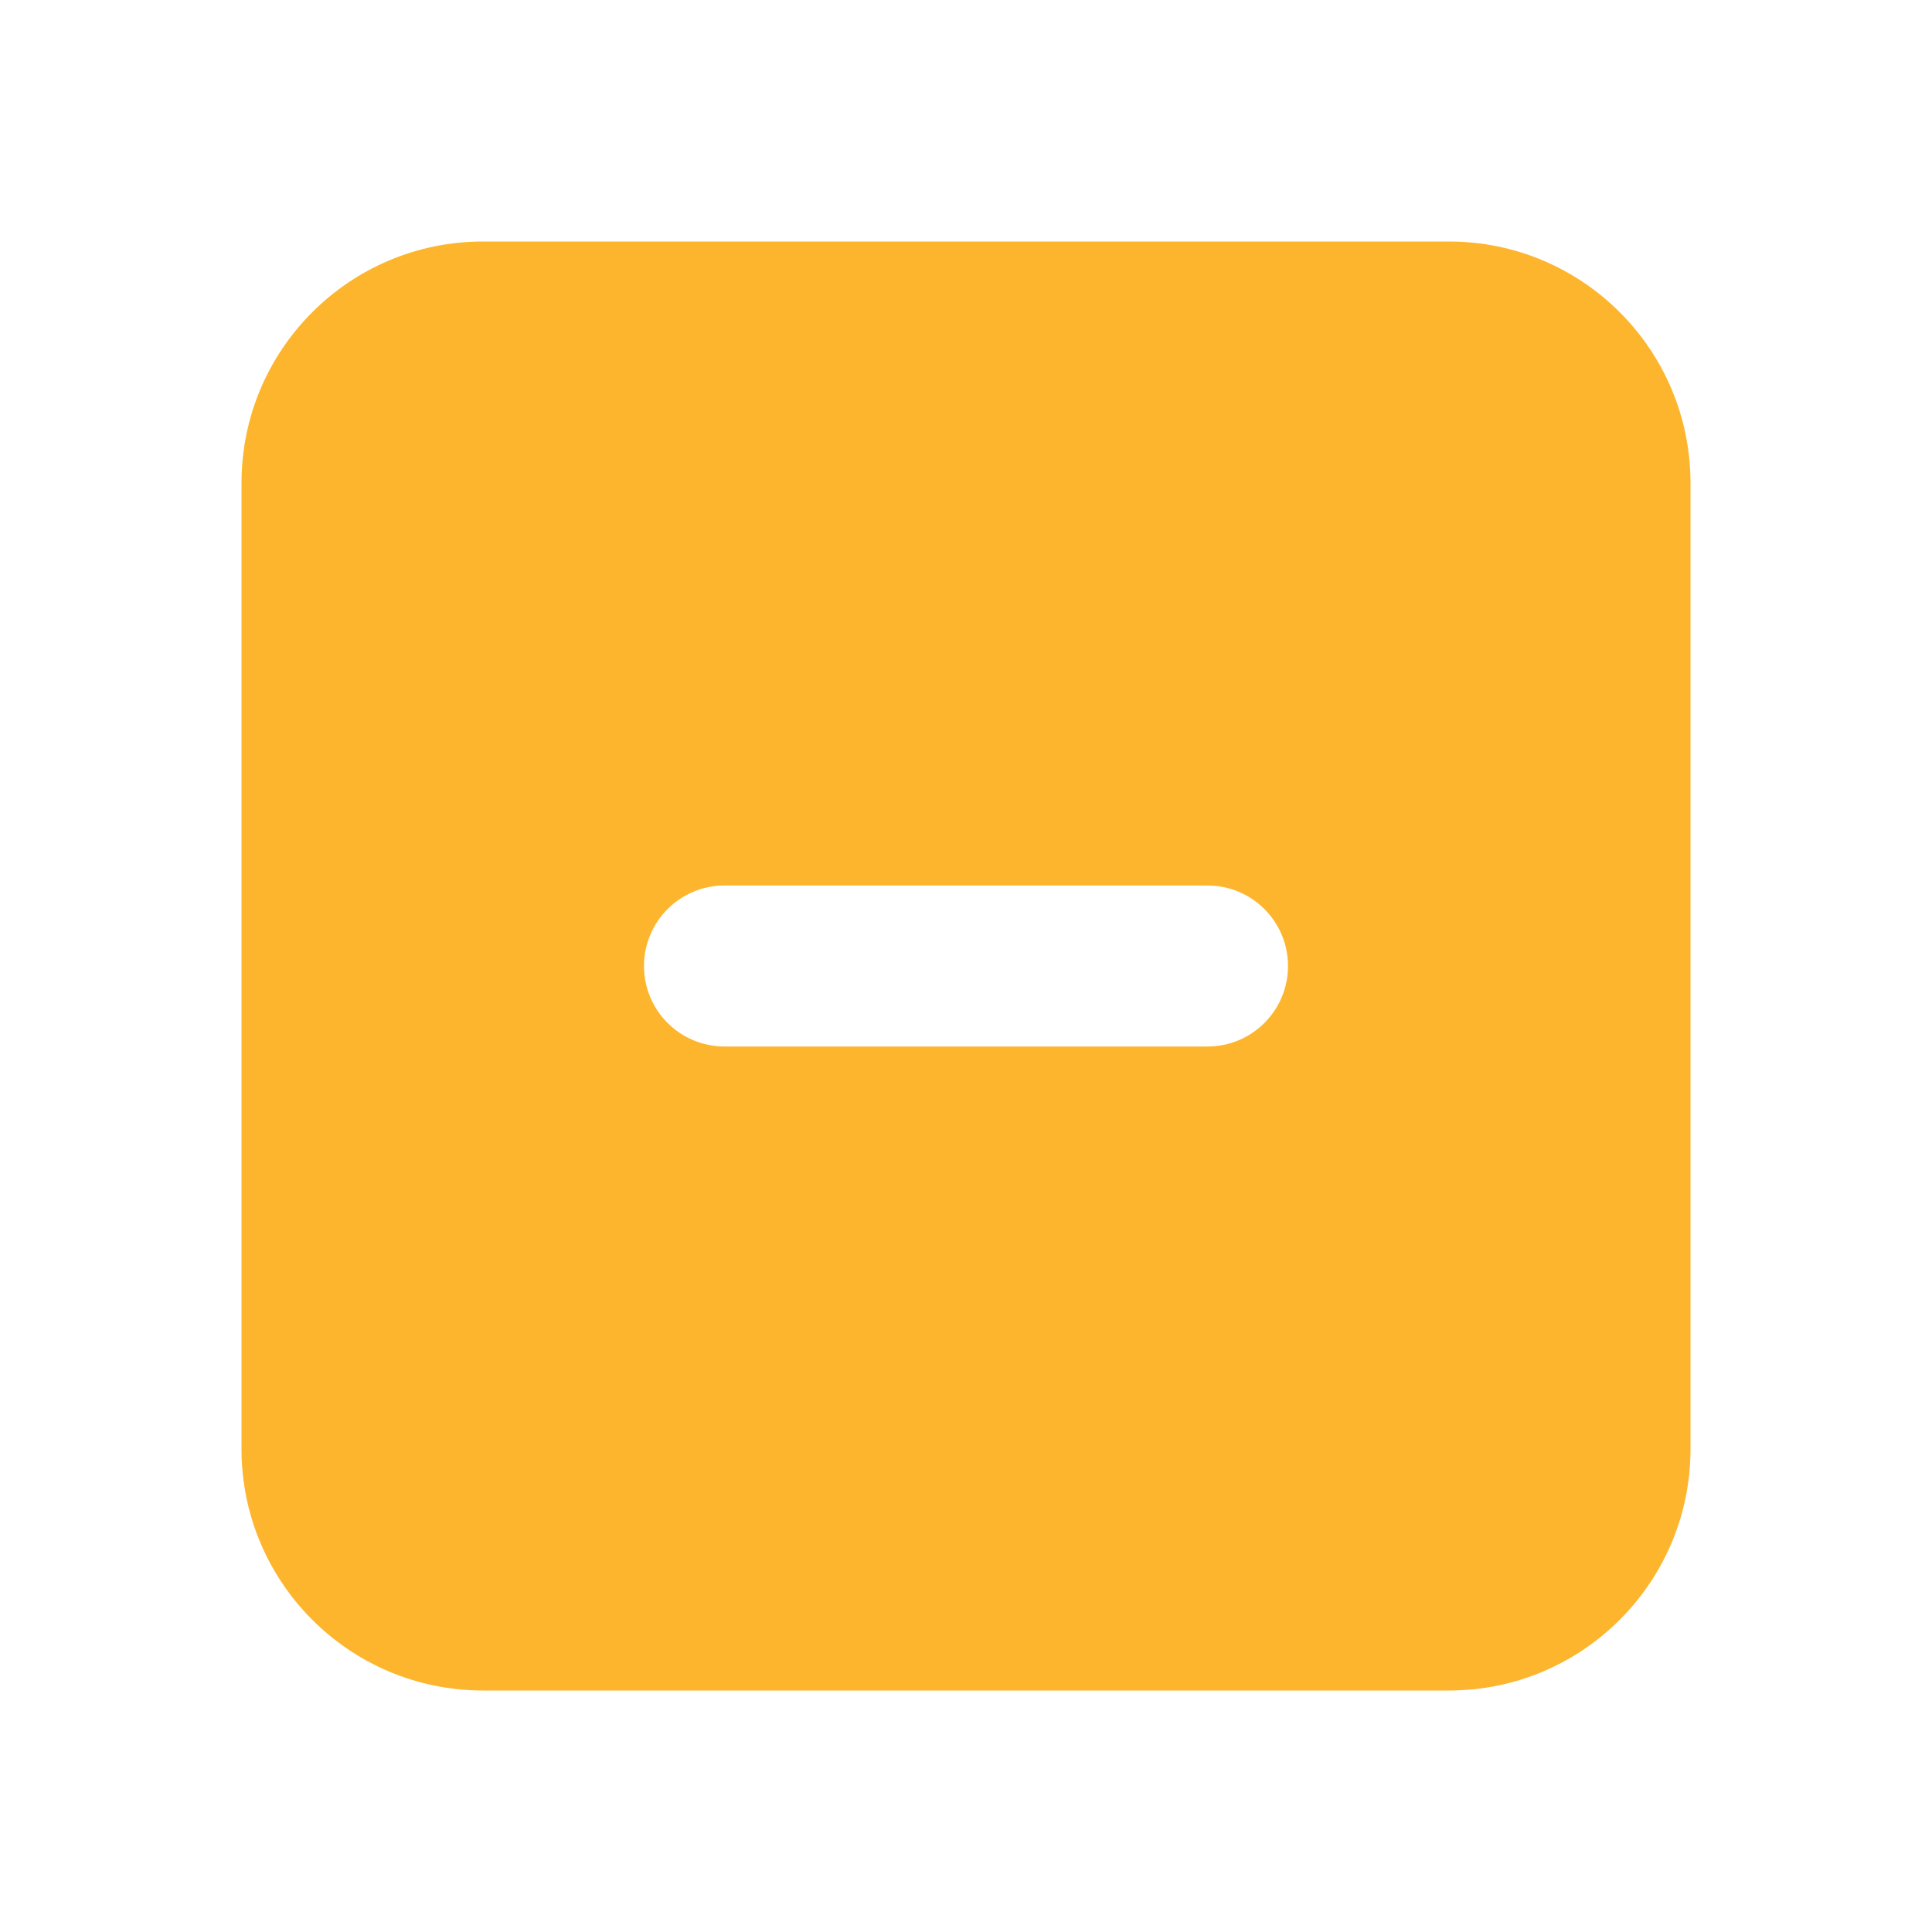
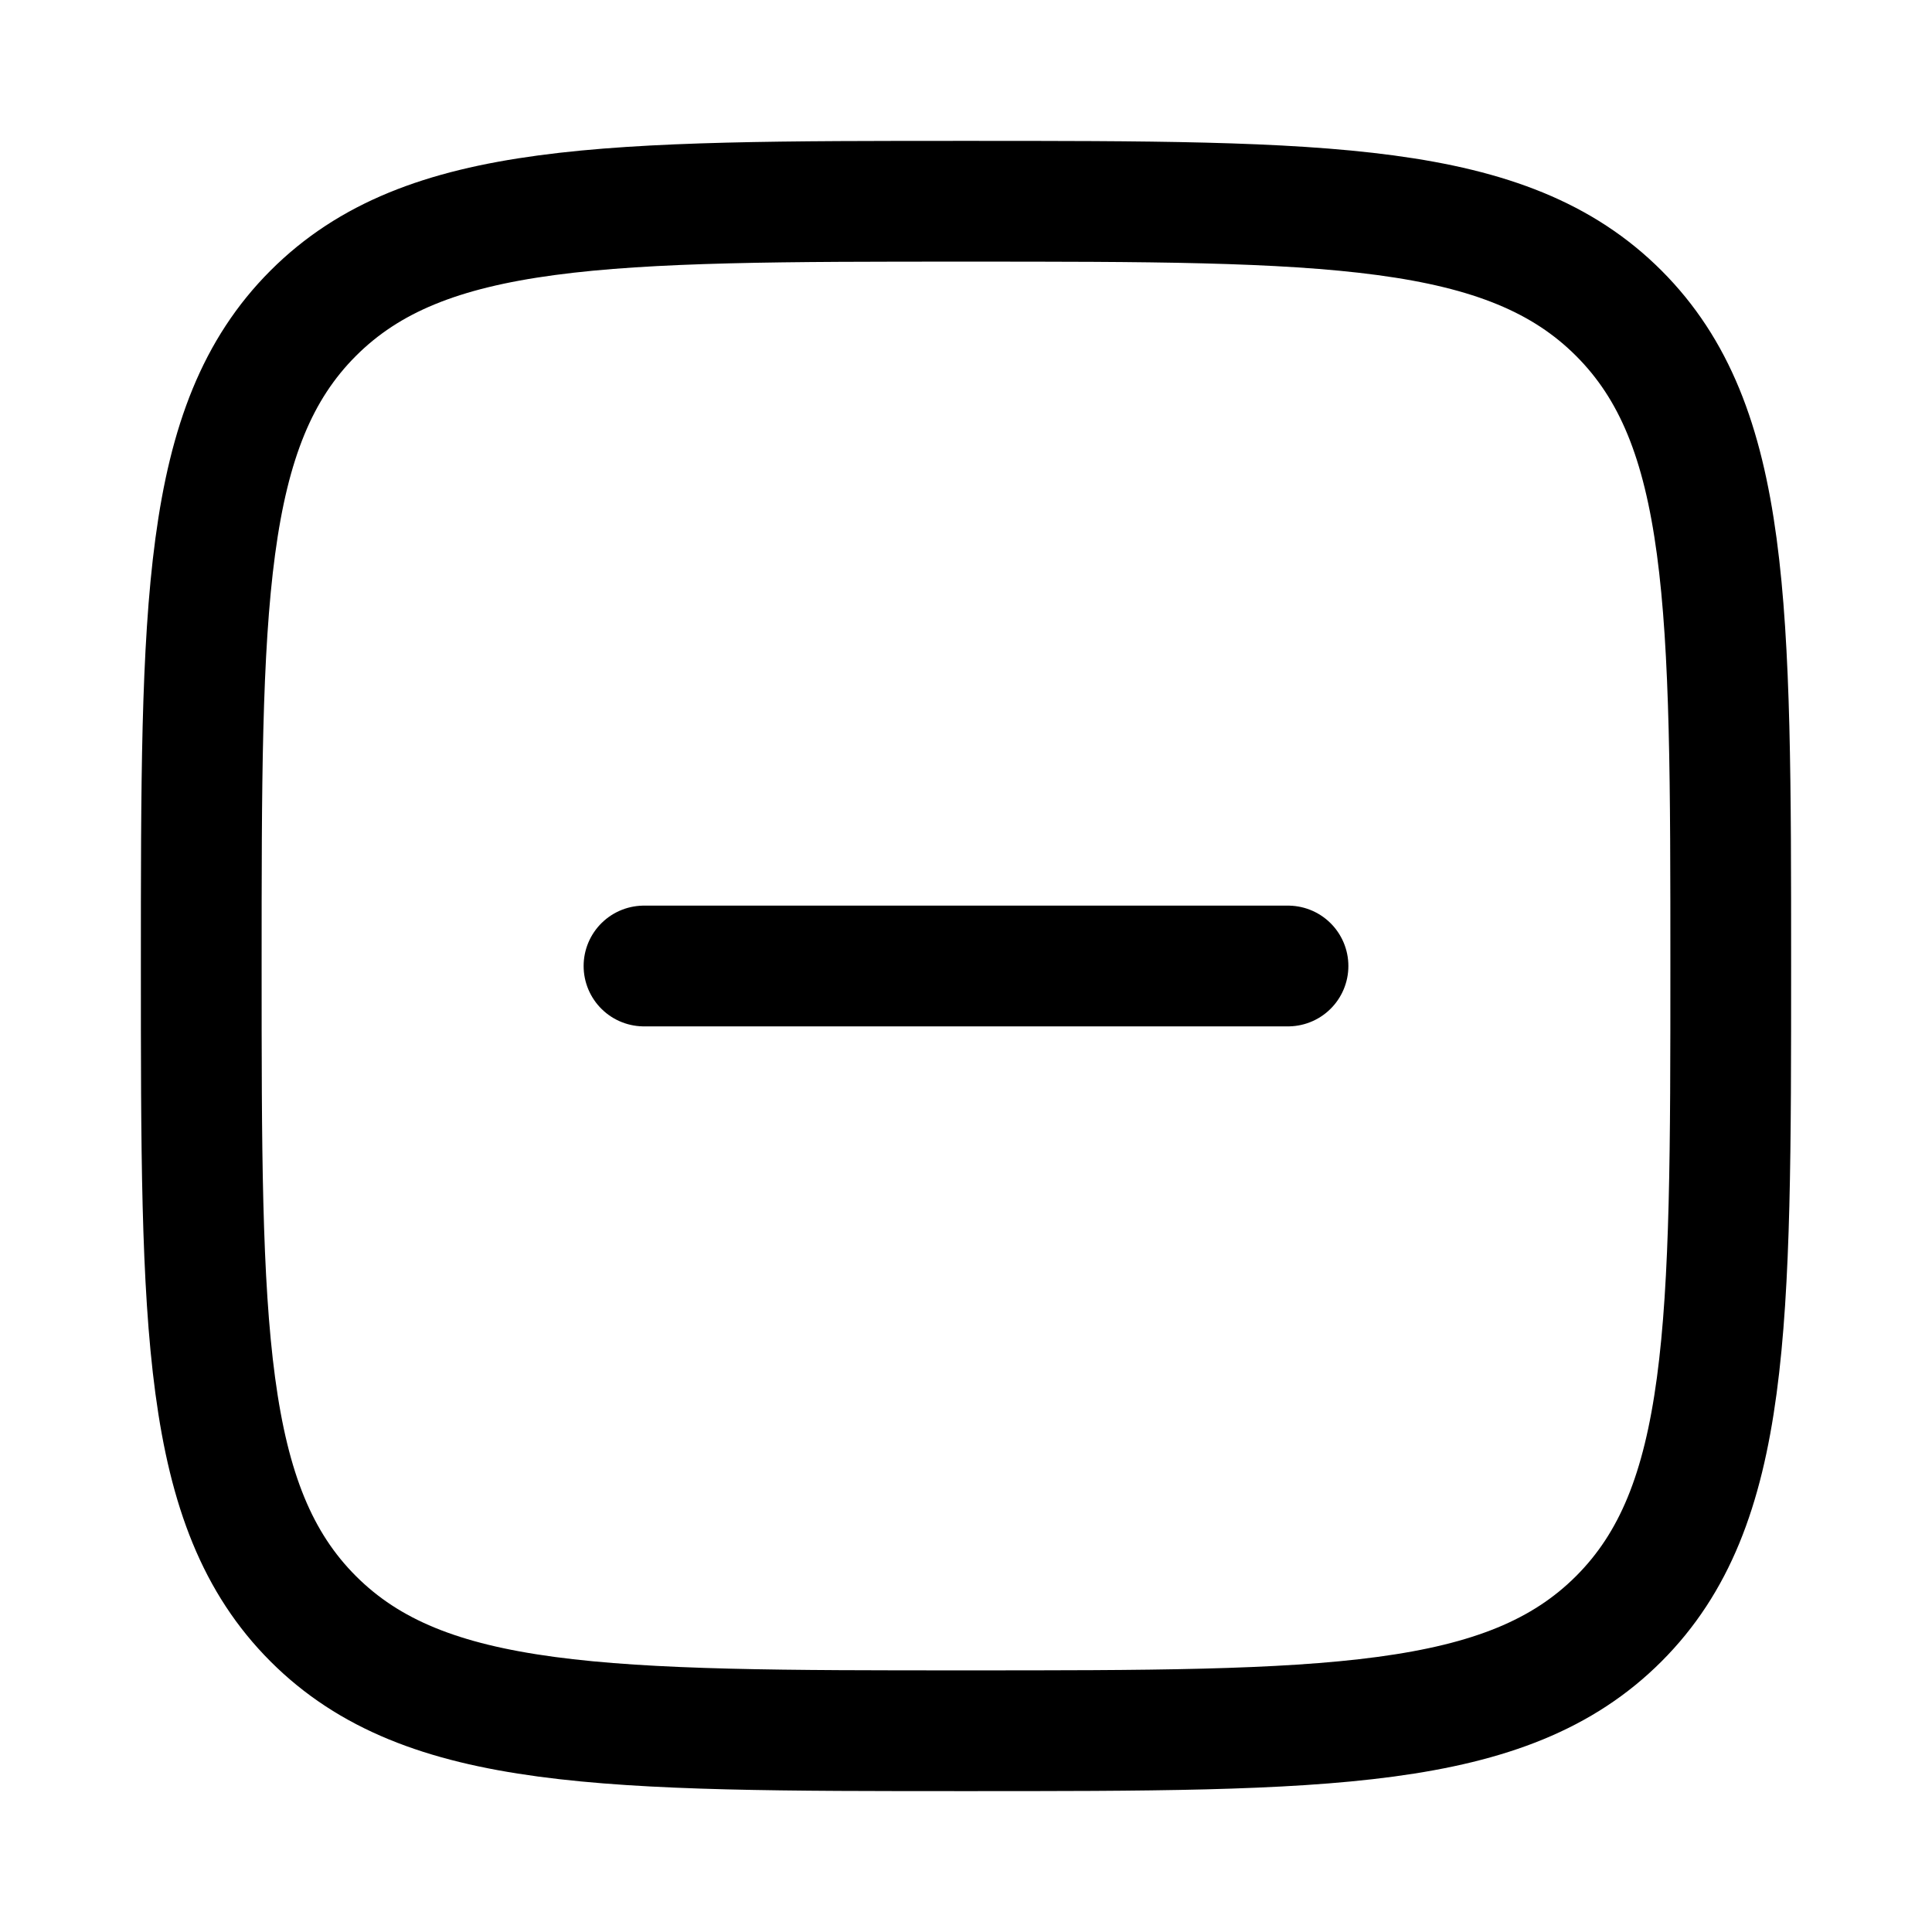
- <svg xmlns="http://www.w3.org/2000/svg" viewBox="0 0 24 24" id="Minus">
-   <g data-name="Layer 2" fill="#34a853" class="color000000 svgShape">
-     <path d="M18 3H6a3 3 0 0 0-3 3v12a3 3 0 0 0 3 3h12a3 3 0 0 0 3-3V6a3 3 0 0 0-3-3zm-3 10H9a1 1 0 0 1 0-2h6a1 1 0 0 1 0 2z" data-name="minus-square" fill="#fda503d3" class="color000000 svgShape" />
-   </g>
+ <svg xmlns="http://www.w3.org/2000/svg" viewBox="0 0 24 24" width="24" height="24" color="#000000" fill="none">
+   <path d="M16 12L8 12" stroke="currentColor" stroke-width="1.5" stroke-linecap="round" stroke-linejoin="round" />
+   <path d="M2.5 12C2.5 7.522 2.5 5.282 3.891 3.891C5.282 2.5 7.522 2.5 12 2.5C16.478 2.5 18.718 2.5 20.109 3.891C21.5 5.282 21.5 7.522 21.5 12C21.5 16.478 21.5 18.718 20.109 20.109C18.718 21.5 16.478 21.5 12 21.5C7.522 21.5 5.282 21.5 3.891 20.109C2.5 18.718 2.5 16.478 2.5 12Z" stroke="currentColor" stroke-width="1.5" />
</svg>
